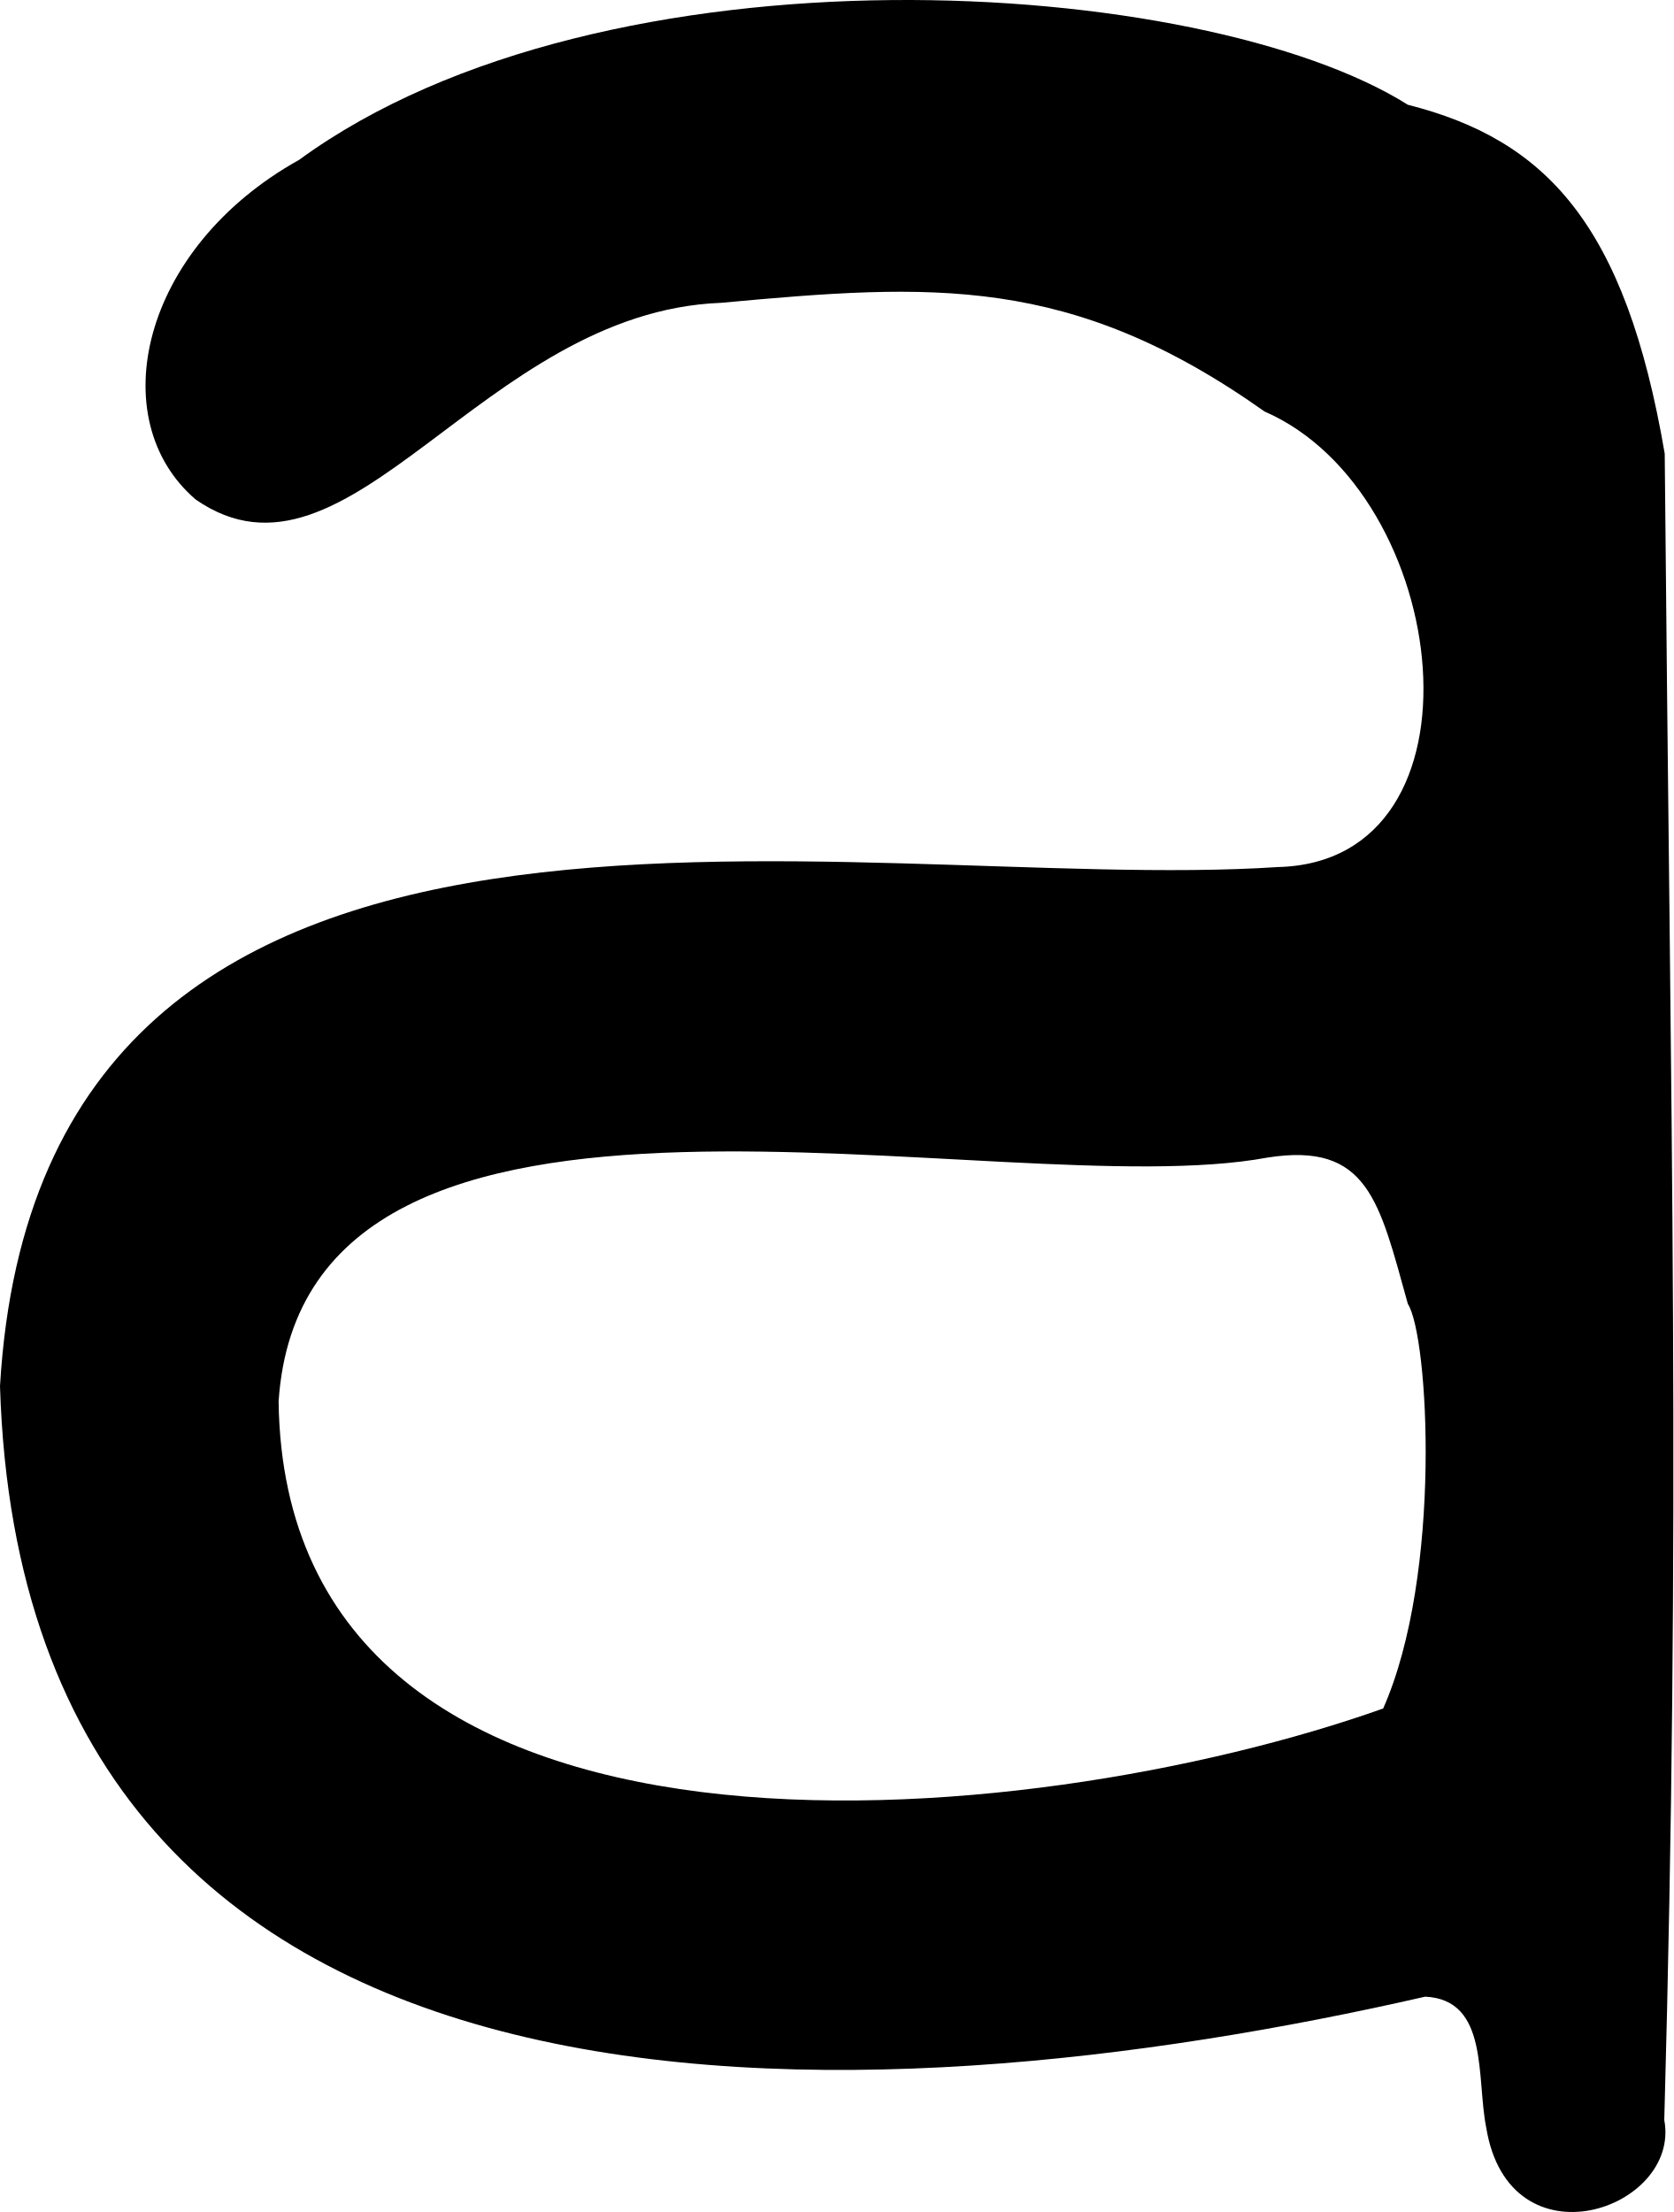
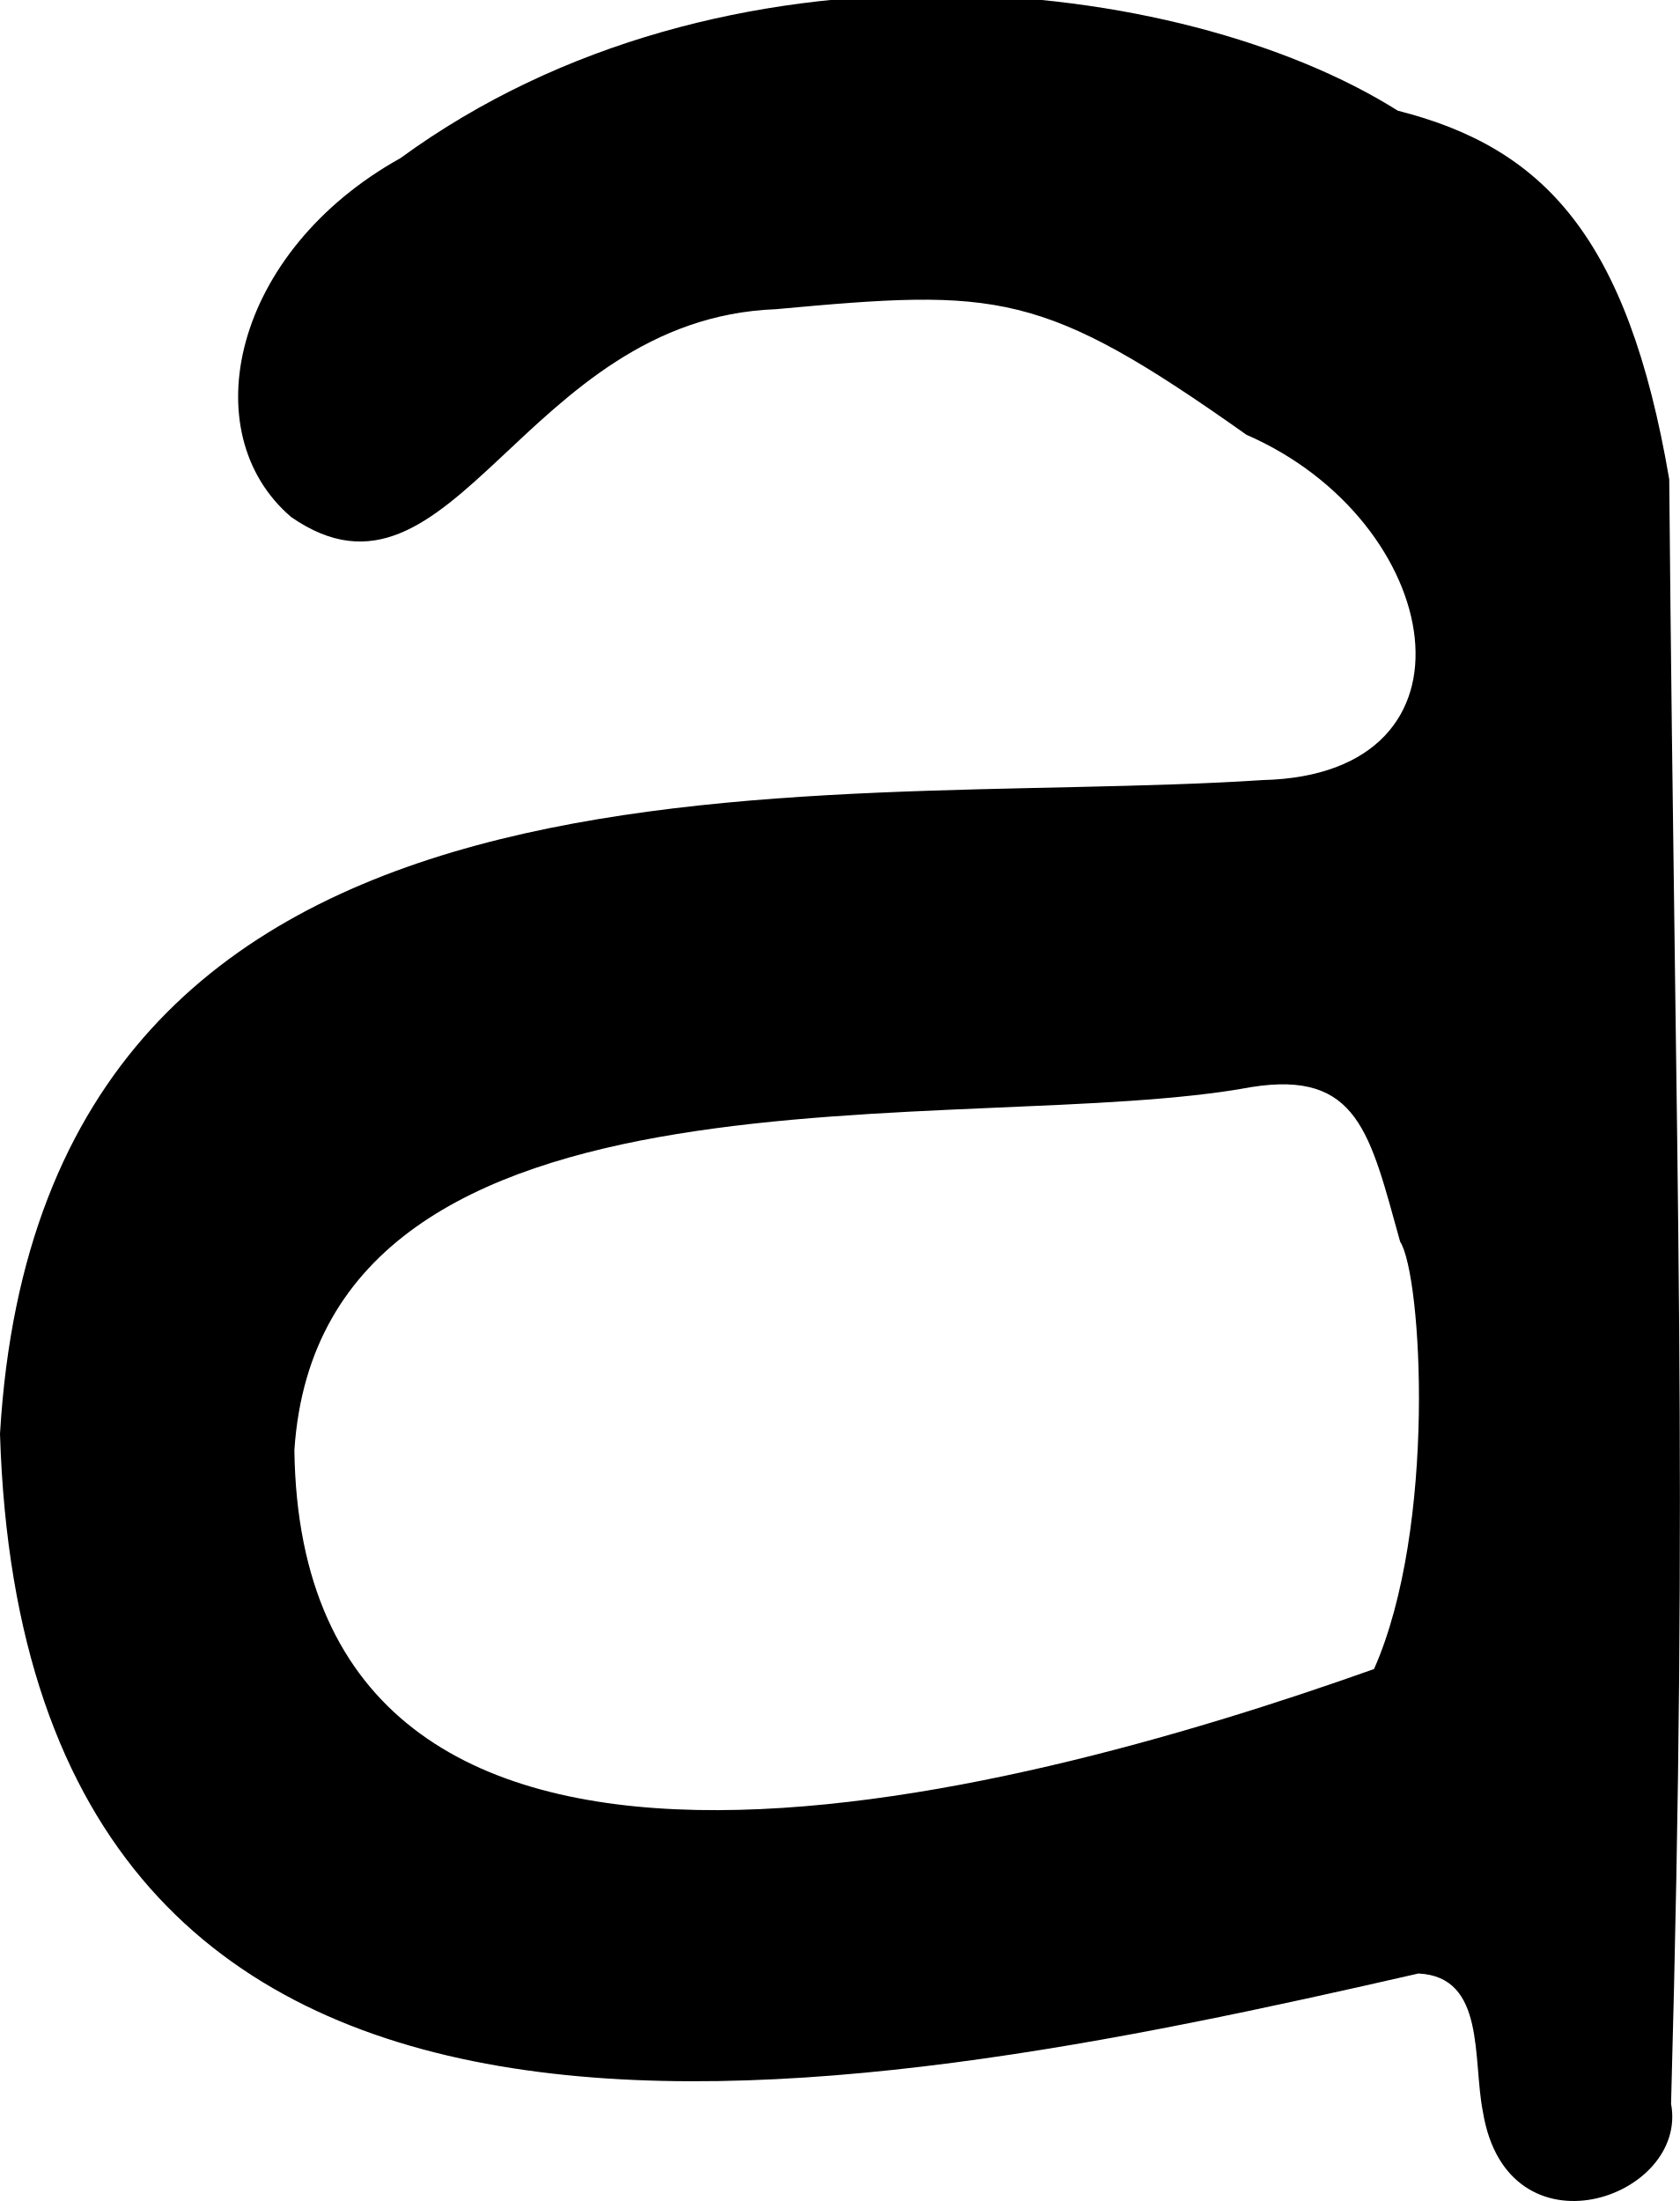
- <svg xmlns="http://www.w3.org/2000/svg" id="svg3941" version="1.1" width="681.856" height="901.308" viewBox="0 0 681.856 901.308">
+ <svg xmlns="http://www.w3.org/2000/svg" id="svg3941" version="1.1" width="709.738" height="930" viewBox="0 0 709.738 930">
  <defs id="defs3945" />
-   <path style="fill:#000000" d="m 605.6,866.951 c -4.07,-20.4 1.179,-52.14 -24.871,-53.384 C 354.652,865.256 9.889,885.713 0,564.793 16.498,284.215 344.551,364.889 520.679,353.295 608.936,351.185 591.695,200.964 515.284,167.679 436.233,111.69 379.639,115.485 293.867,123.384 196.178,127.091 142.299,246.874 79.754,203.55 41.755,171.035 57.213,101.174 121.862,65.146 246.568,-25.913 490.001,-9.959 573.661,42.691 629.877,56.94 662.34,91.199 678.328,184.845 c 2.47,280.006 6.608,432.043 -0.179,678.972 6.833,36.478 -63.119,60.549 -72.55,3.134 z M 563.604,696.148 C 587.852,641.41 582.055,544.165 573.673,531.33 562.021,489.496 557.506,465.212 516.448,471.669 407.35,491.993 124.049,412.286 113.521,571.056 116.25,777.451 419.853,747.268 563.604,696.148 Z" id="path3951" />
+   <path style="fill:#000000" d="m 626.517,892.359 c -4.46,-22.35 1.292,-57.123 -27.248,-58.486 C 351.584,890.502 10.834,957.467 0,605.873 18.075,298.478 340.518,342.31 533.48,329.608 630.173,327.297 610.315,220.172 526.601,183.705 439.994,122.366 421.783,121.993 327.813,130.646 220.787,134.708 191.538,265.94 123.015,218.475 81.384,182.852 98.32,106.314 169.147,66.842 305.773,-32.92 498.9,-10.911 590.557,46.772 c 61.589,15.611 97.155,53.144 114.671,155.74 2.706,306.769 8.209,415.883 0.773,686.413 7.486,39.965 -69.151,66.337 -79.484,3.434 z M 580.508,705.231 C 607.074,645.261 600.723,538.721 591.54,524.66 578.774,478.827 573.827,452.222 528.845,459.296 409.319,481.562 135.906,438.789 124.372,612.734 c 2.989,226.122 298.645,148.502 456.136,92.497 z" id="path3951" />
</svg>
